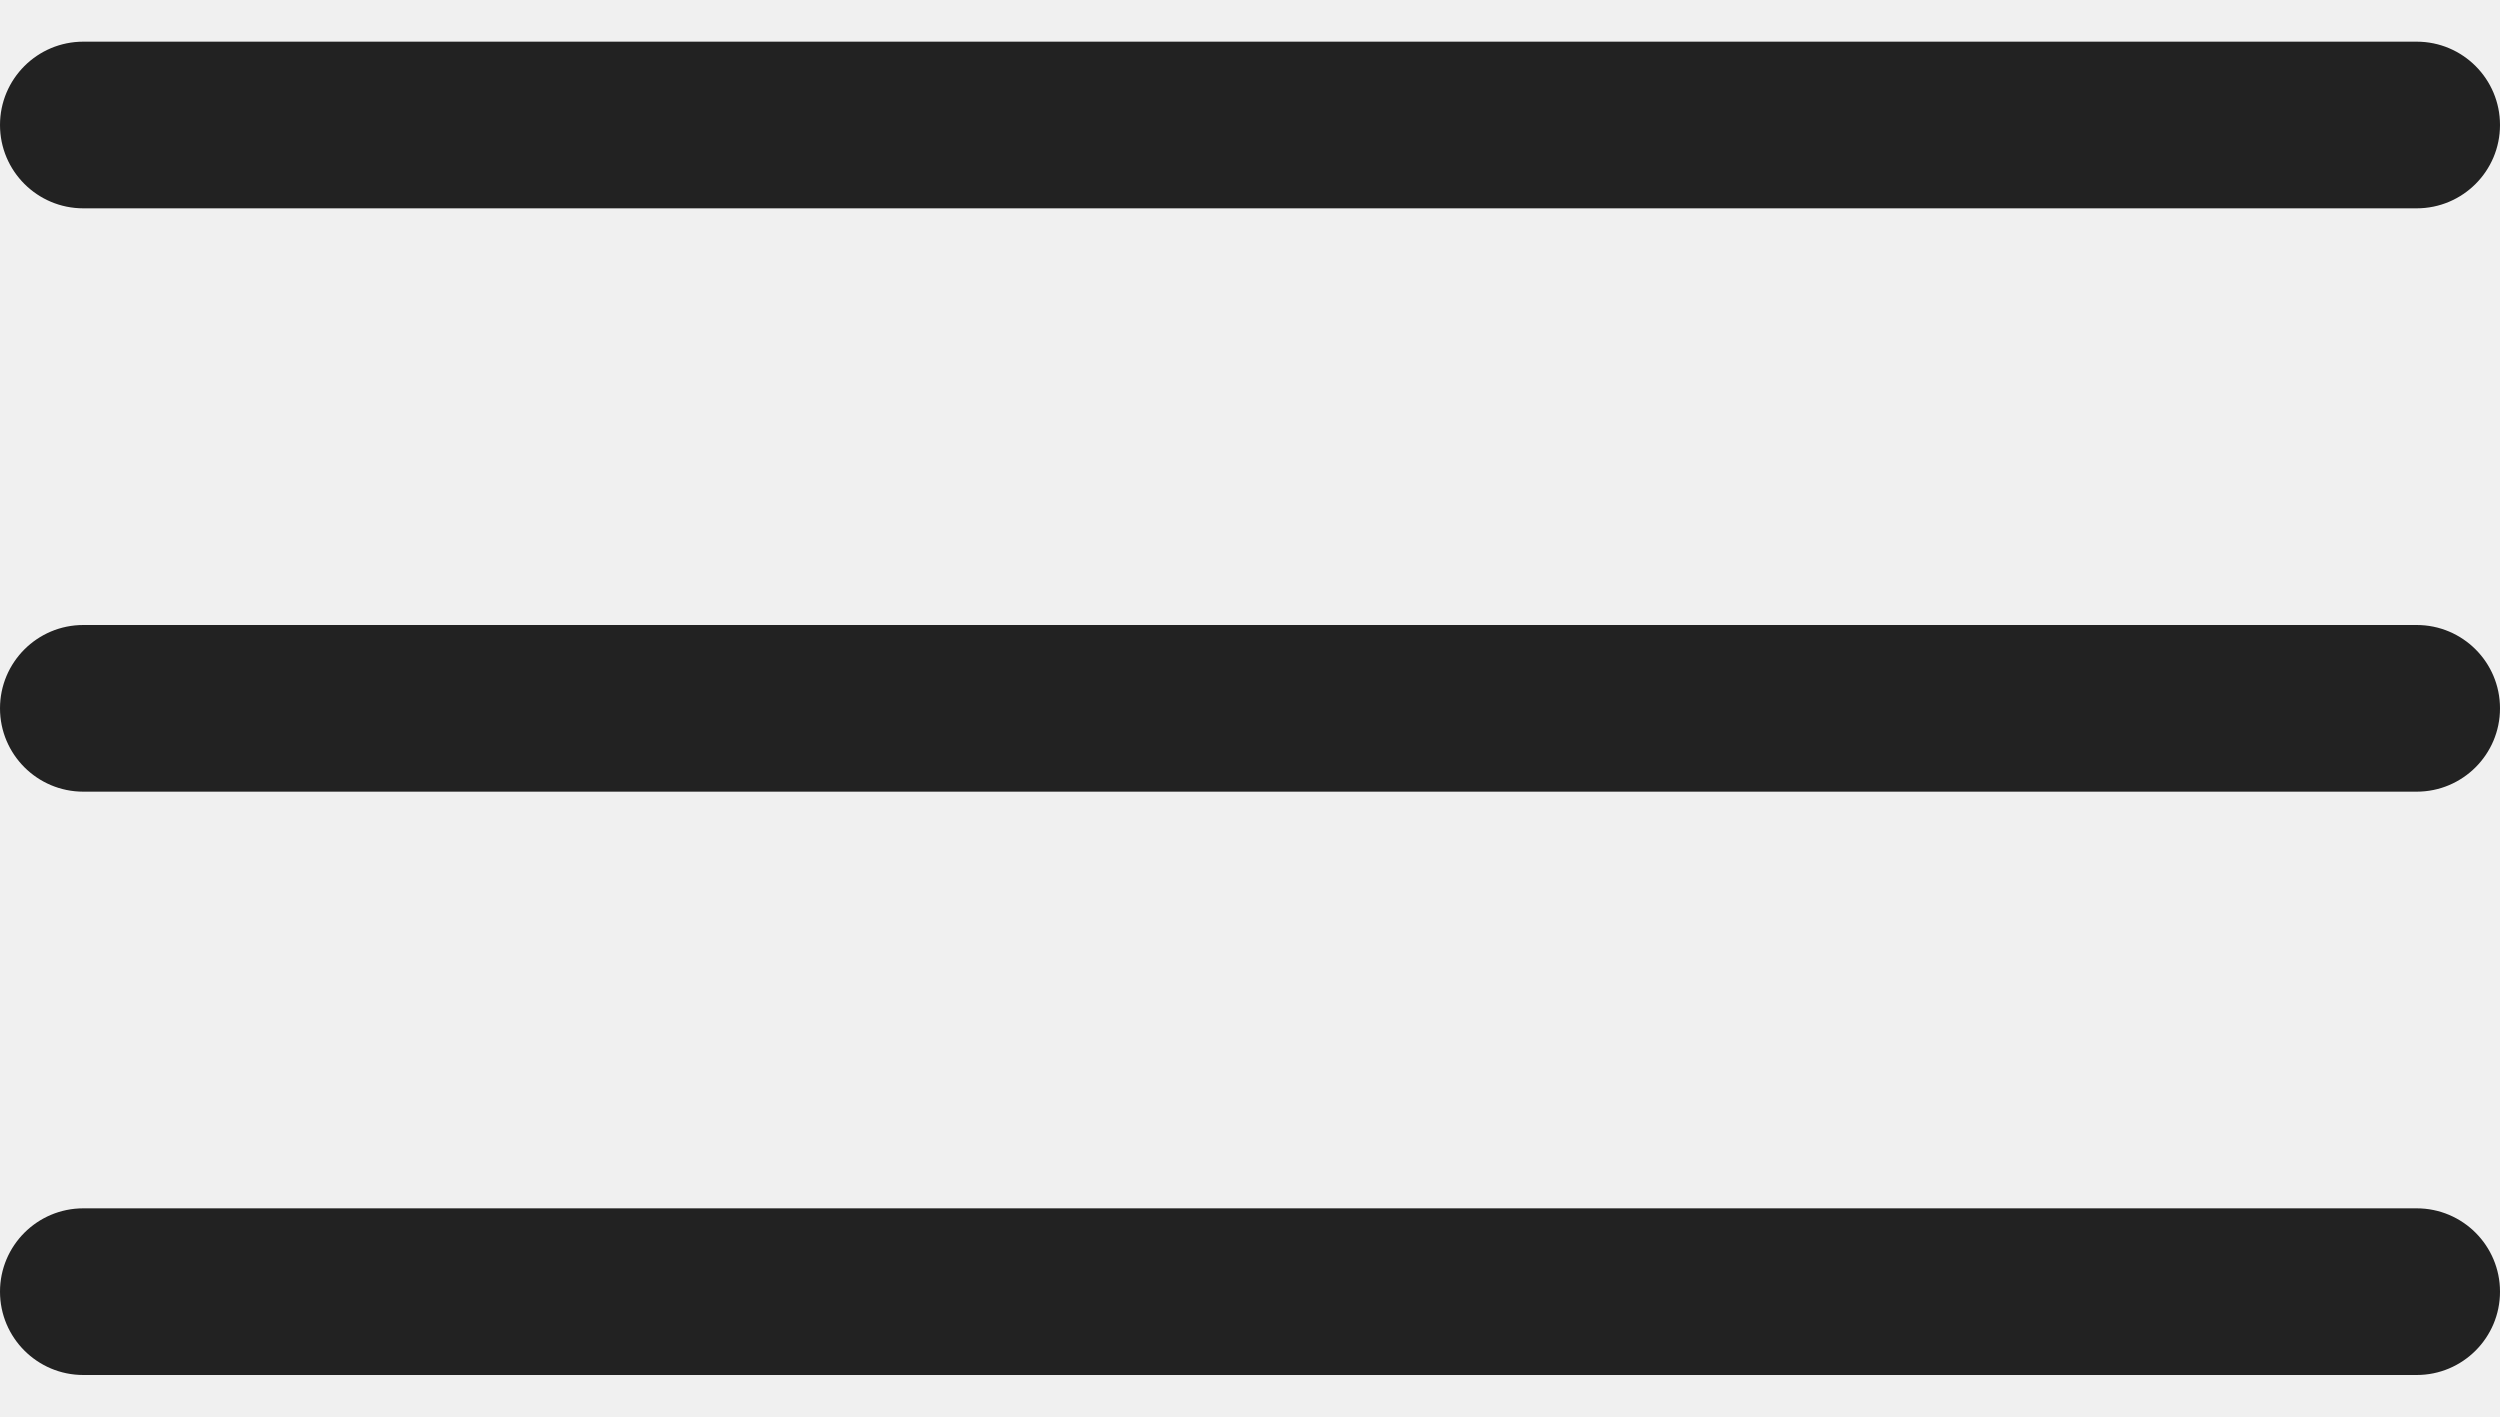
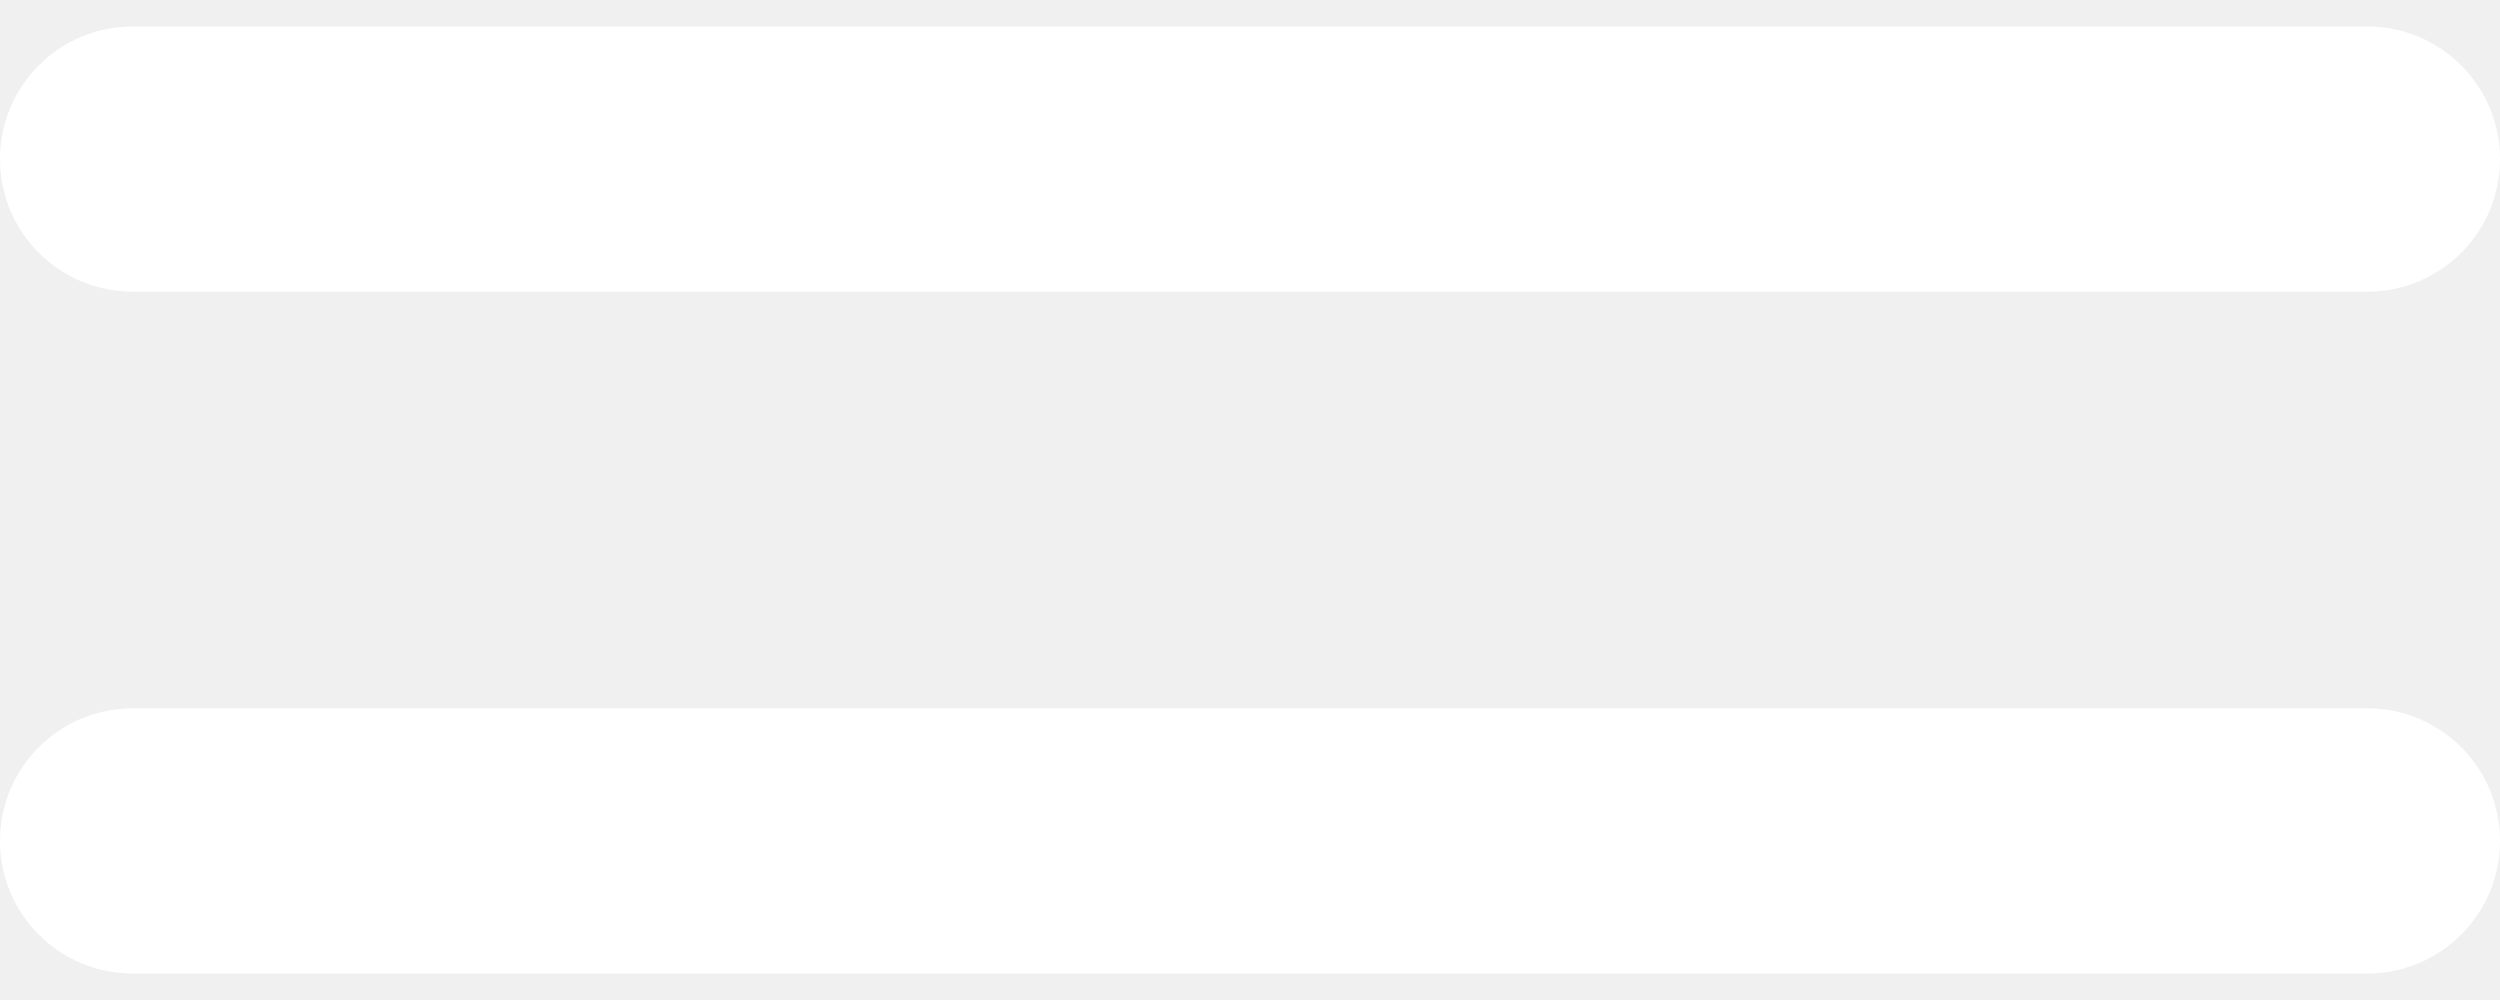
- <svg xmlns="http://www.w3.org/2000/svg" width="30" height="17" viewBox="0 0 30 17" fill="none">
-   <rect y="0.5" width="30" height="2" rx="1" fill="#222222" />
-   <rect y="7.5" width="30" height="2" rx="1" fill="#222222" />
-   <rect y="14.5" width="30" height="2" rx="1" fill="#222222" />
+ <svg xmlns="http://www.w3.org/2000/svg" width="30" height="12" viewBox="0 0 30 12" fill="none">
+   <rect y="0.318" width="30" height="3.182" rx="1.591" fill="white" />
+   <rect y="8.5" width="30" height="3.182" rx="1.591" fill="white" />
</svg>
